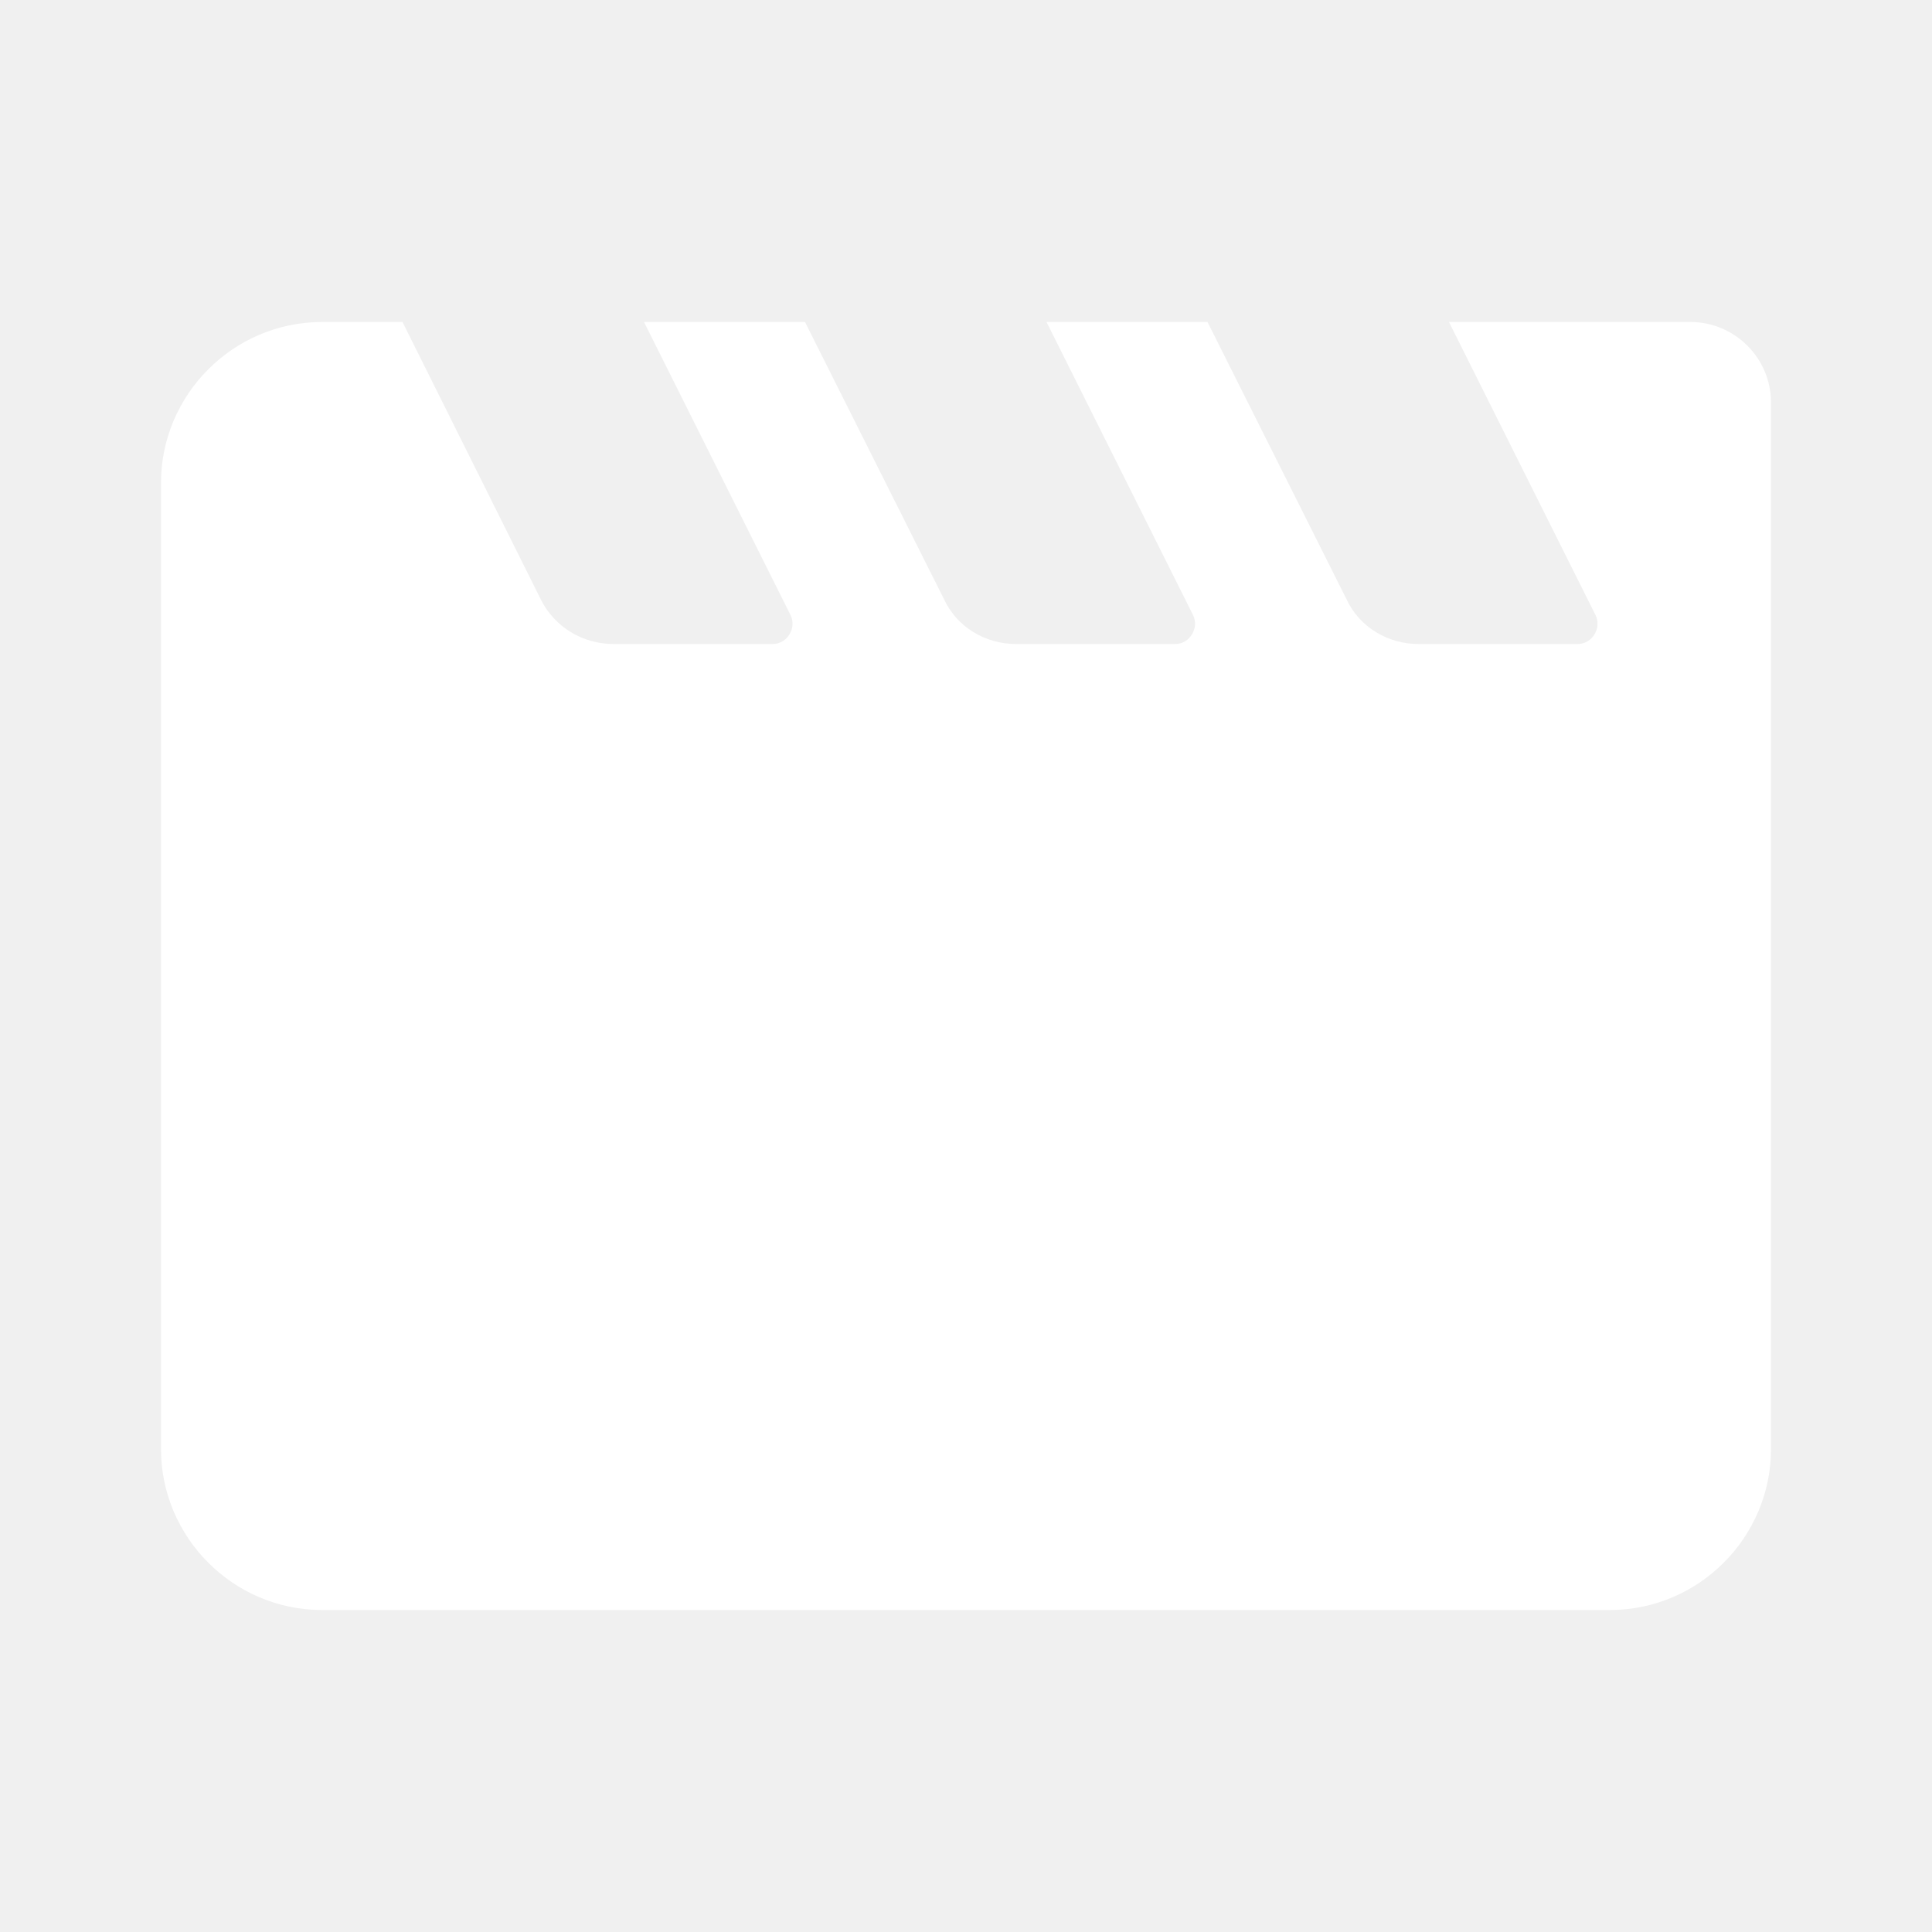
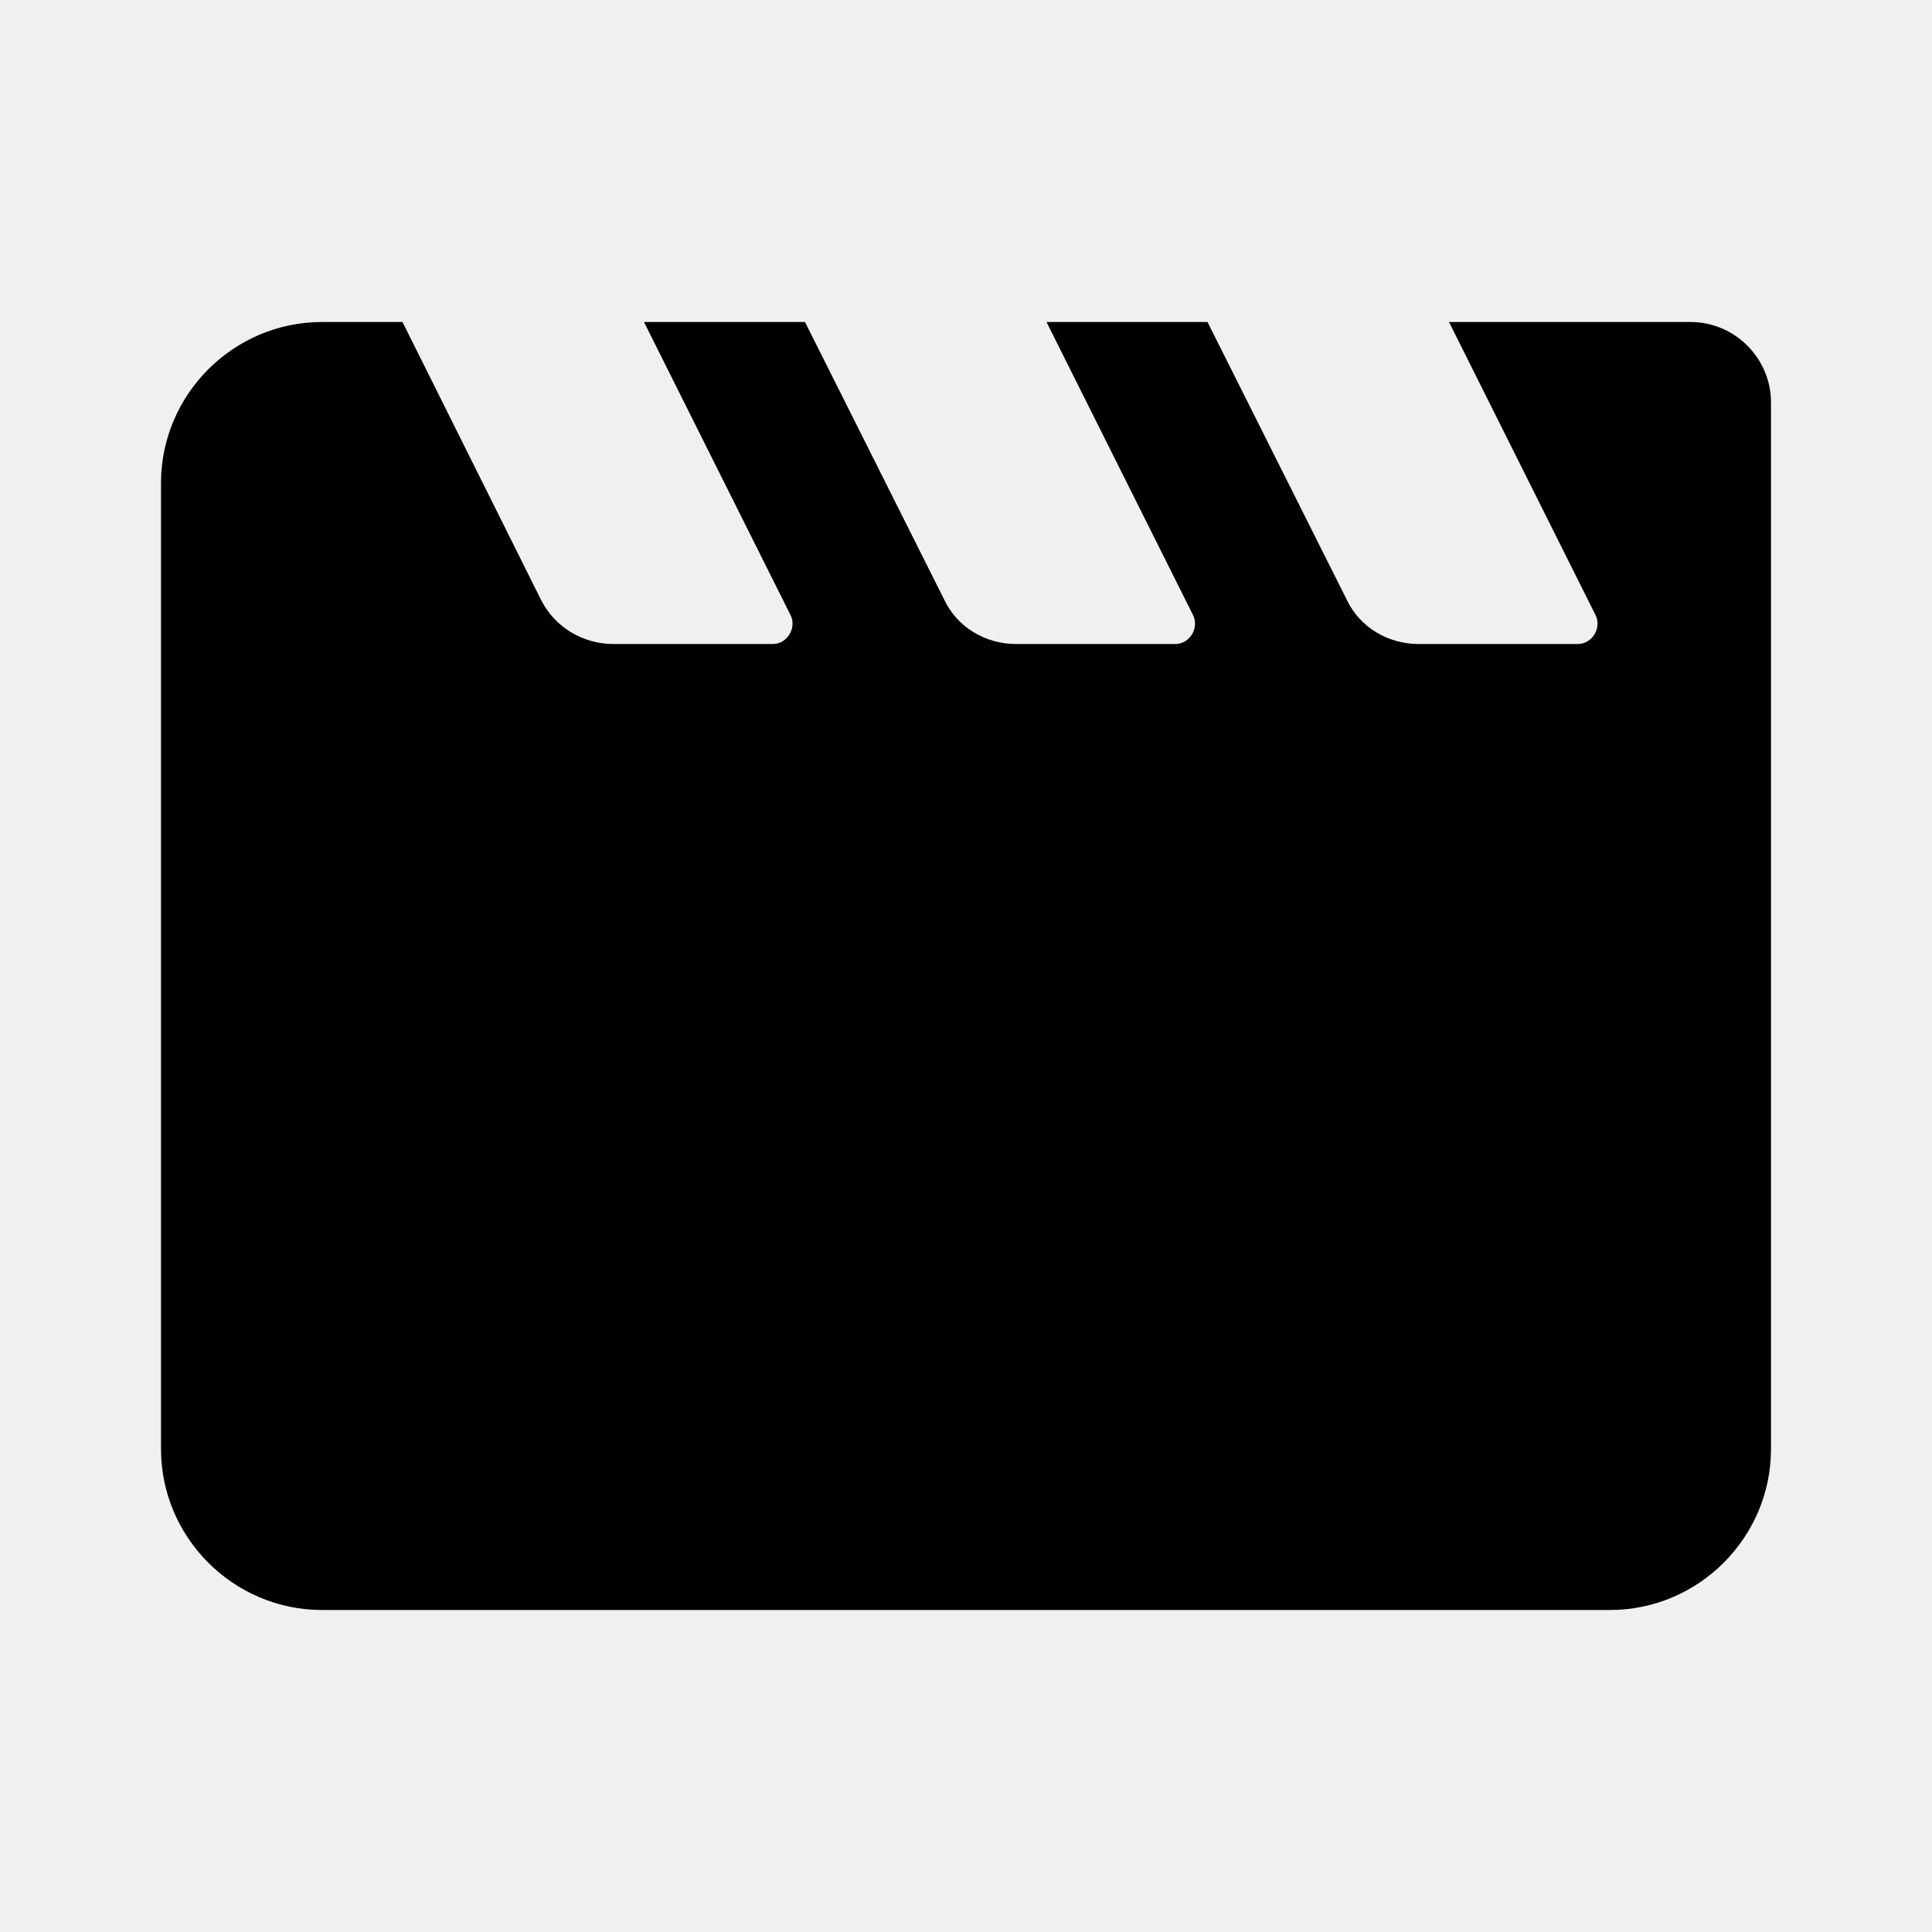
- <svg xmlns="http://www.w3.org/2000/svg" height="24px" viewBox="0 0 24 24" width="24px" fill="#fff">
+ <svg xmlns="http://www.w3.org/2000/svg" height="24px" viewBox="0 0 24 24" width="24px" fill="#000000">
  <path d="M18 4l1.82 3.64c.08.16-.04.36-.22.36h-1.98c-.38 0-.73-.21-.89-.55L15 4h-2l1.82 3.64c.08.16-.04.36-.22.36h-1.98c-.38 0-.73-.21-.89-.55L10 4H8l1.82 3.64c.08.16-.04.36-.22.36H7.62c-.38 0-.73-.21-.9-.55L5 4H4c-1.1 0-2 .9-2 2v12c0 1.1.9 2 2 2h16c1.1 0 2-.9 2-2V5c0-.55-.45-1-1-1h-3z" />
</svg>
